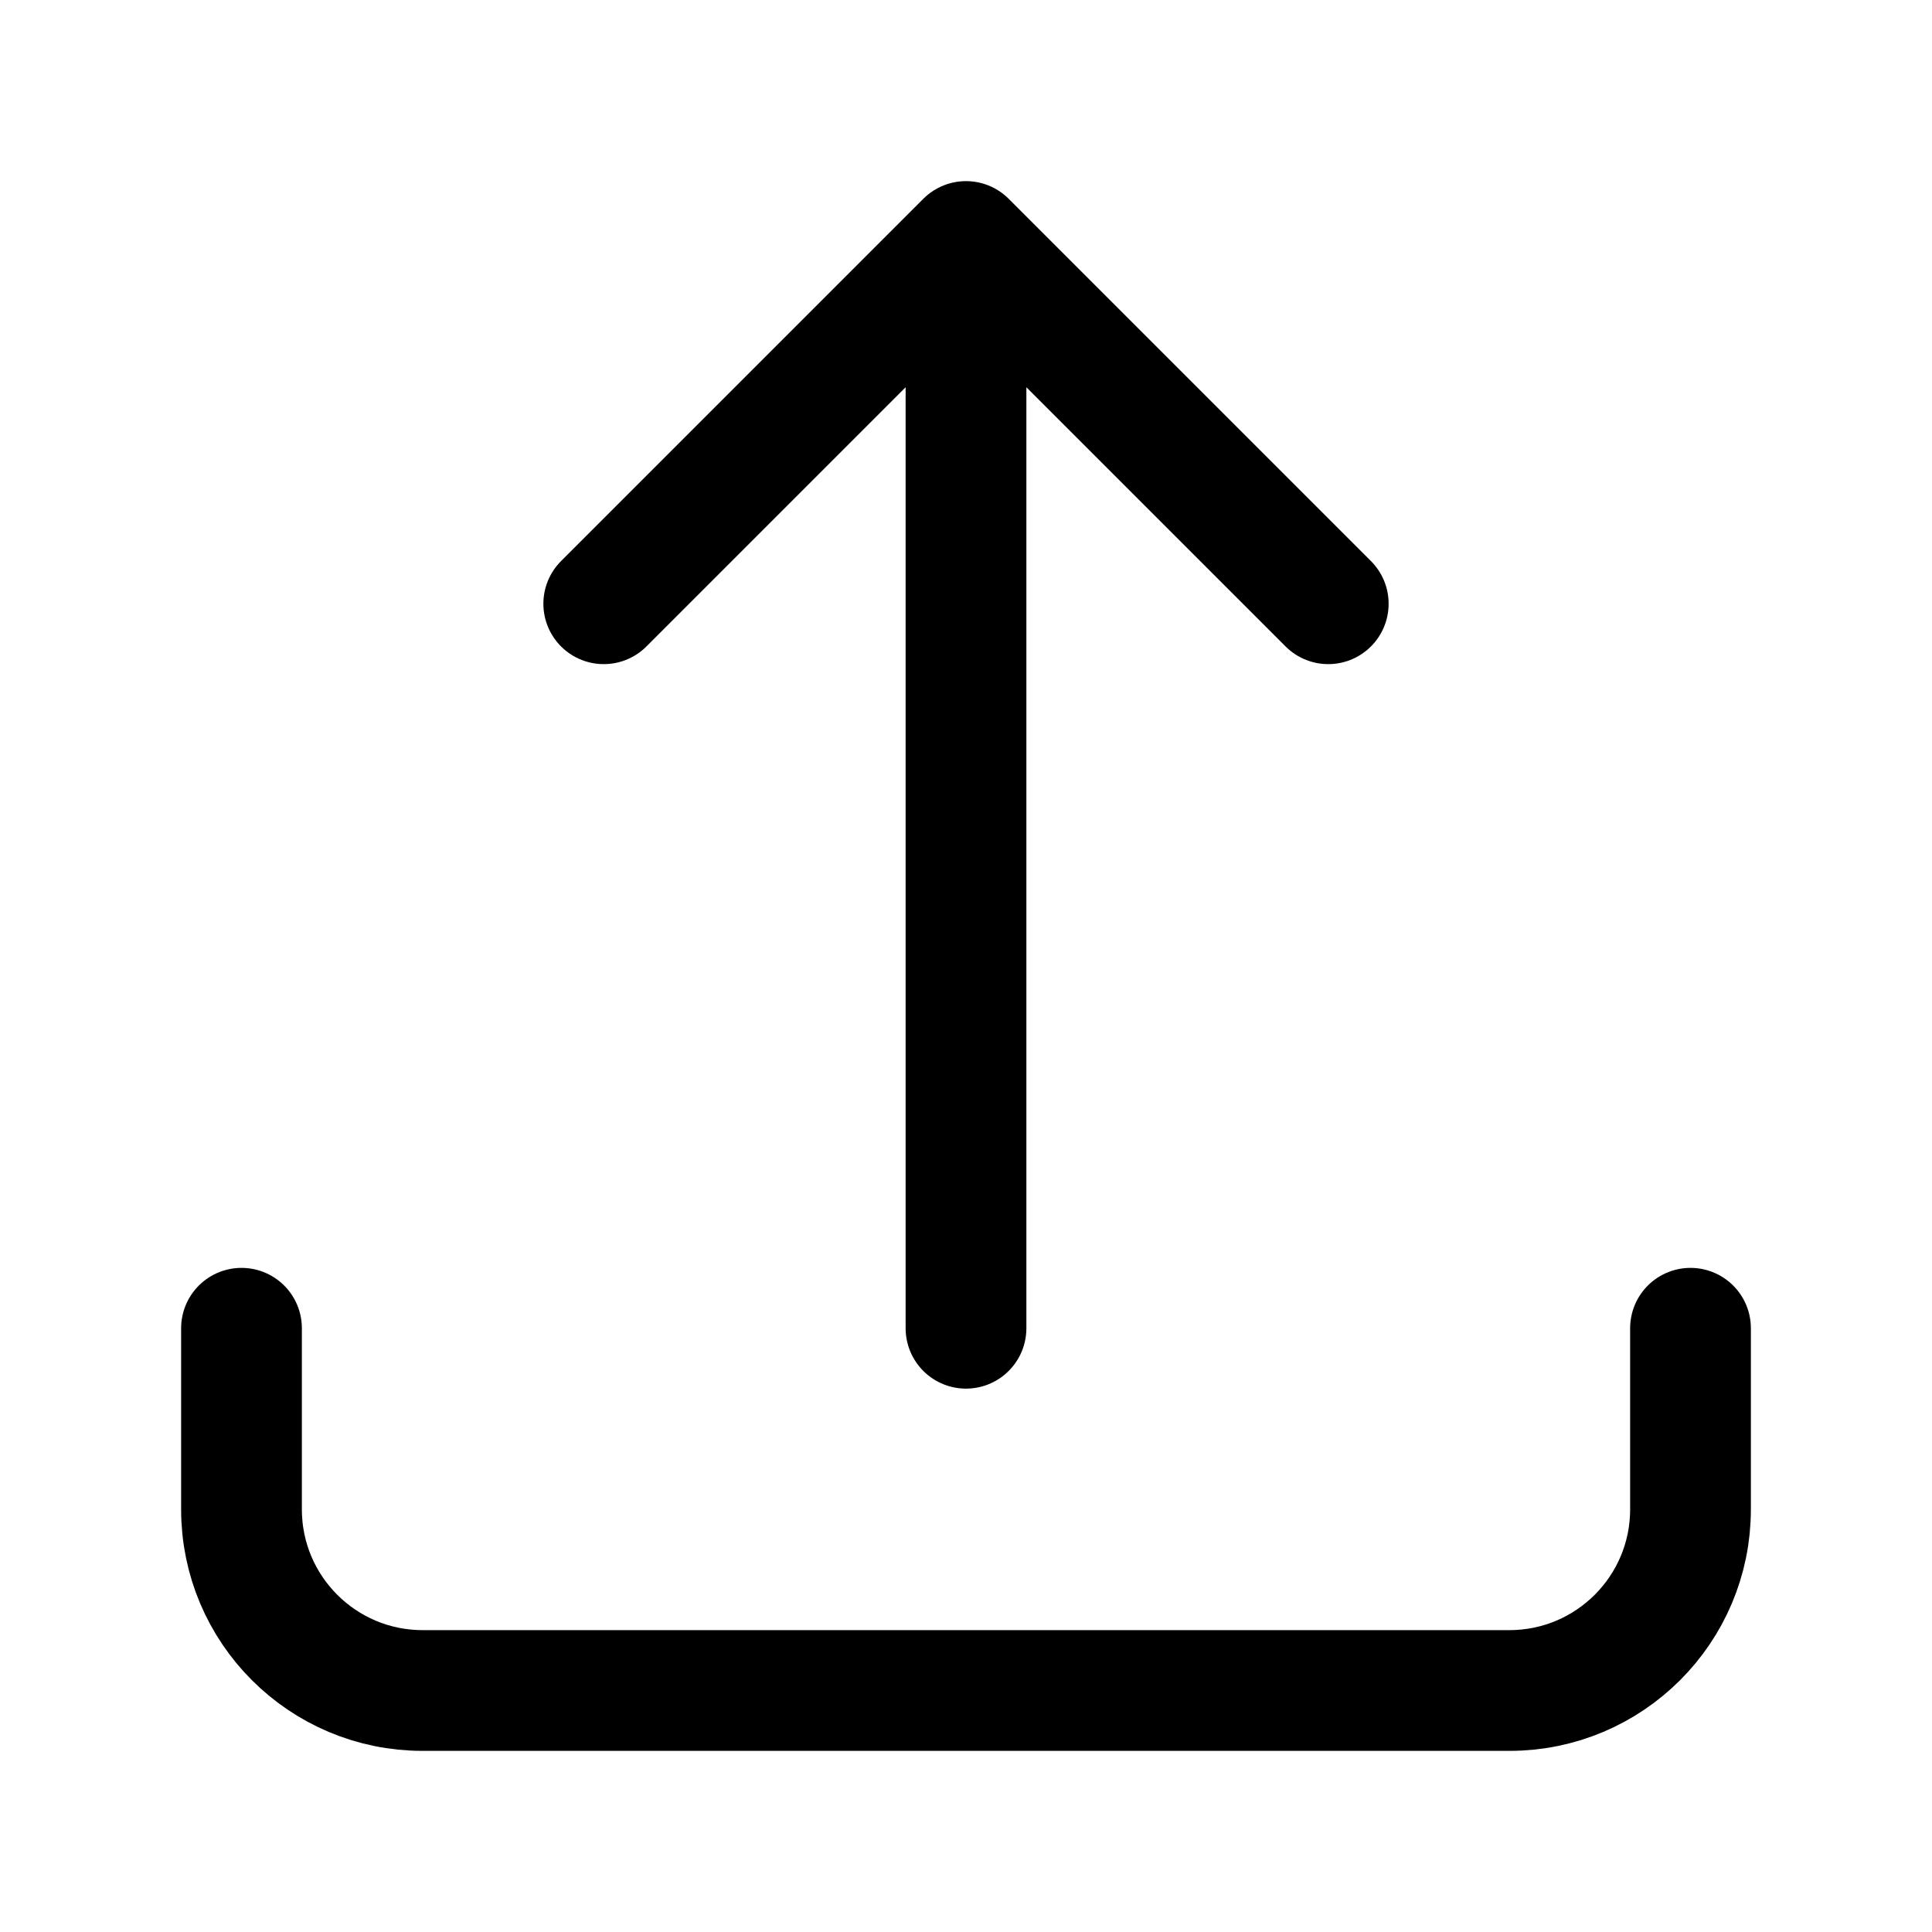
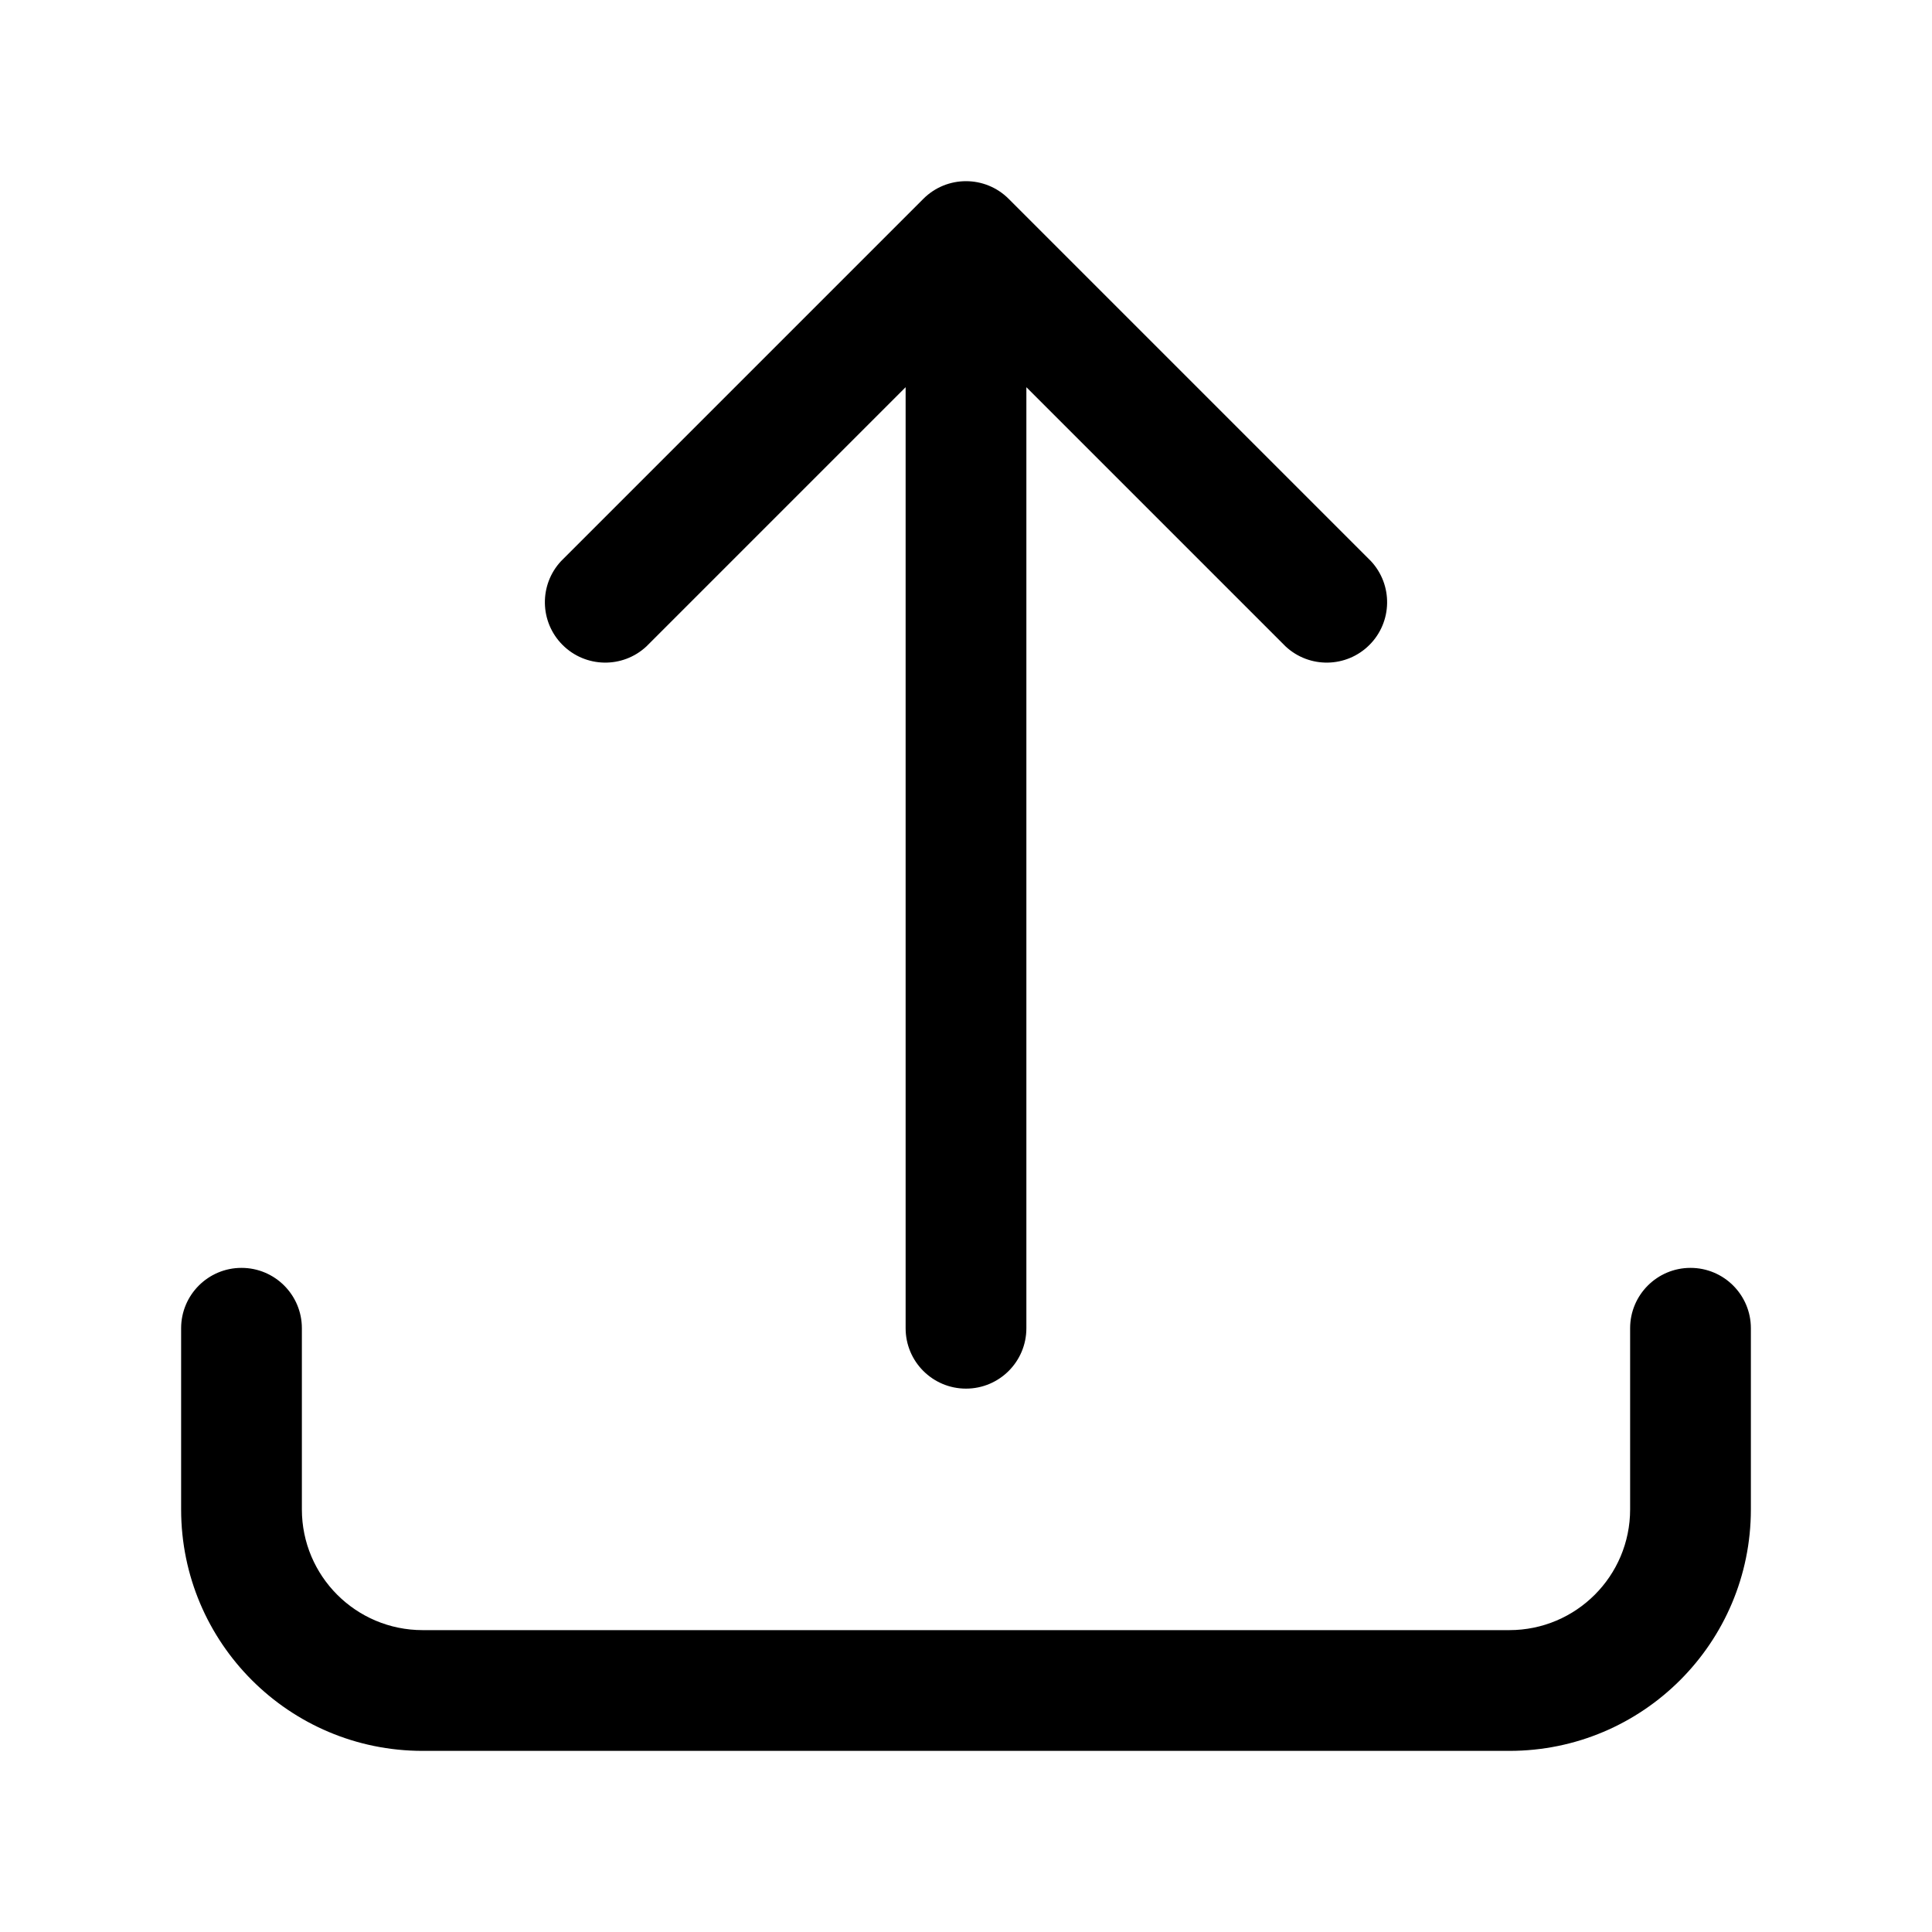
- <svg xmlns="http://www.w3.org/2000/svg" width="24" height="24" viewBox="0 0 24 24" fill="none">
-   <path d="M3 16.5v2.25A2.25 2.25 0 0 0 5.25 21h13.5A2.25 2.25 0 0 0 21 18.75V16.5m-13.5-9L12 3m0 0 4.5 4.5M12 3v13.5" stroke="currentColor" stroke-width="1.5" stroke-linecap="round" stroke-linejoin="round" fill="none" />
+ <svg xmlns="http://www.w3.org/2000/svg" width="24" height="24" viewBox="0 0 24 24" fill="currentColor">
+   <path fill-rule="evenodd" d="M11.47 2.47a.75.75 0 0 1 1.06 0l4.5 4.5a.75.75 0 0 1-1.06 1.06l-3.22-3.22V16.5a.75.75 0 0 1-1.5 0V4.81L8.03 8.03a.75.75 0 0 1-1.06-1.06l4.5-4.5ZM3 15.75a.75.75 0 0 1 .75.75v2.25a1.5 1.5 0 0 0 1.5 1.5h13.5a1.5 1.5 0 0 0 1.5-1.5V16.5a.75.75 0 0 1 1.5 0v2.25a3 3 0 0 1-3 3H5.25a3 3 0 0 1-3-3V16.5a.75.75 0 0 1 .75-.75Z" clip-rule="evenodd" />
</svg>
